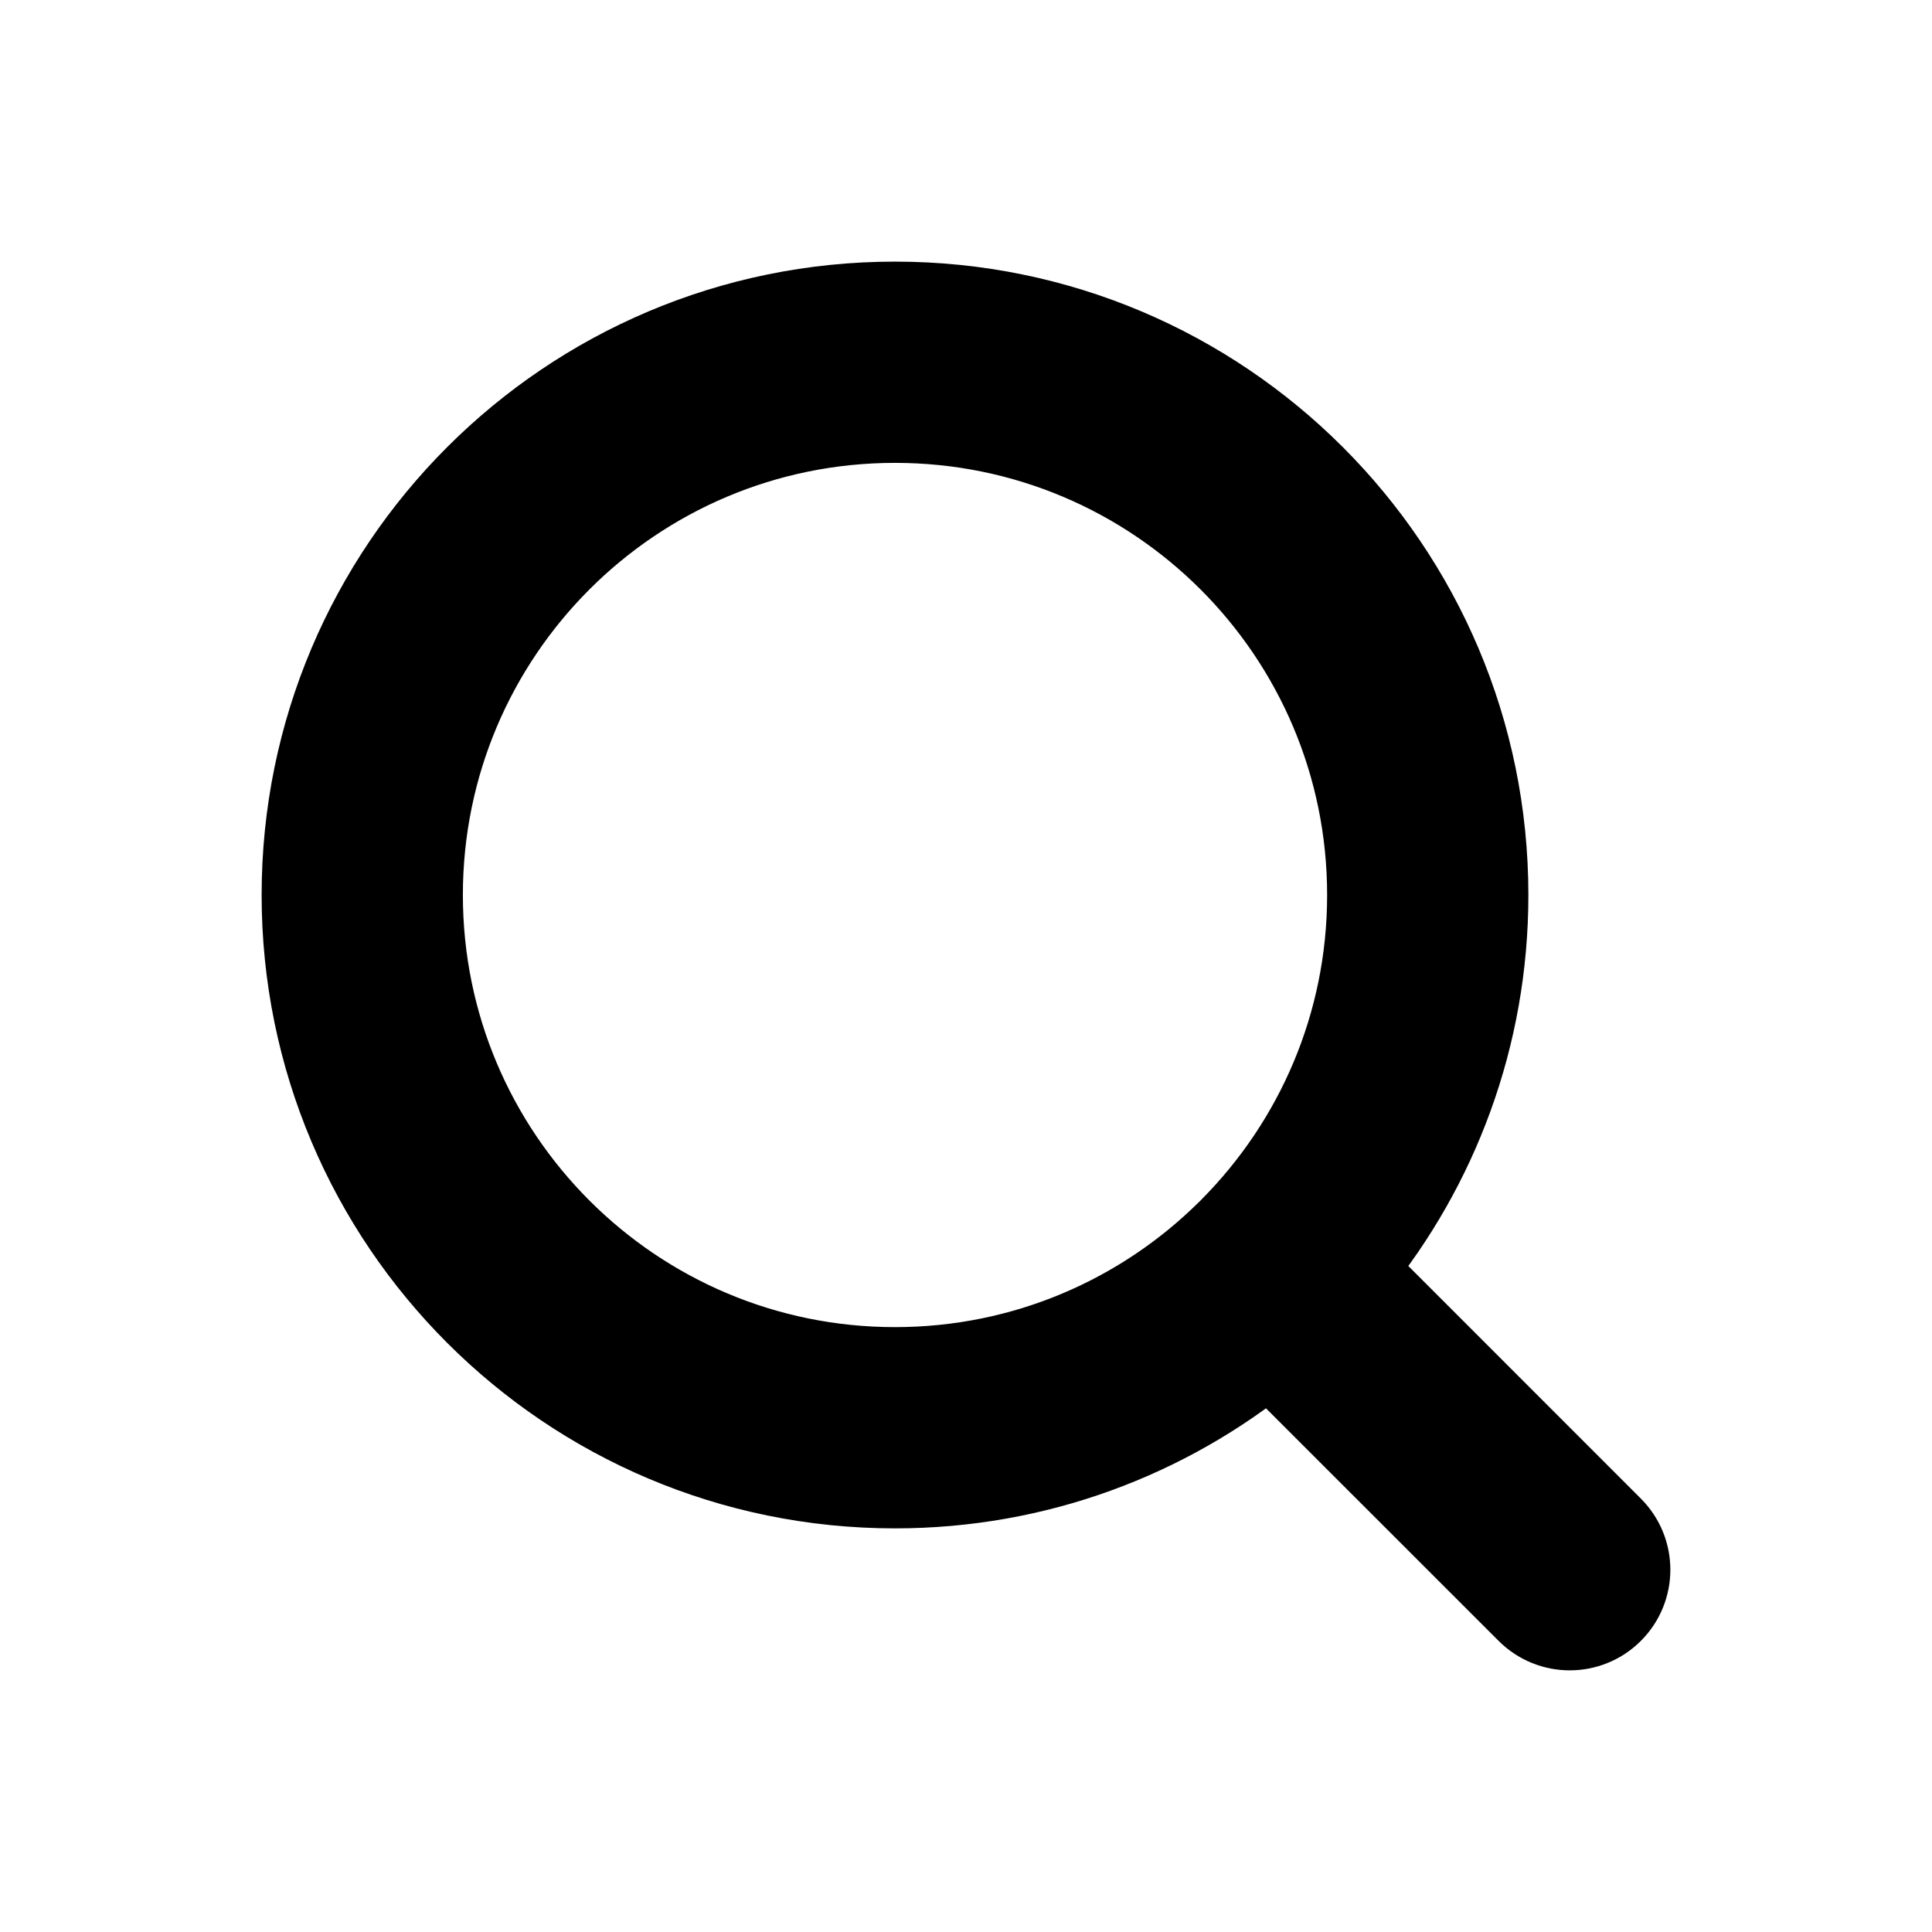
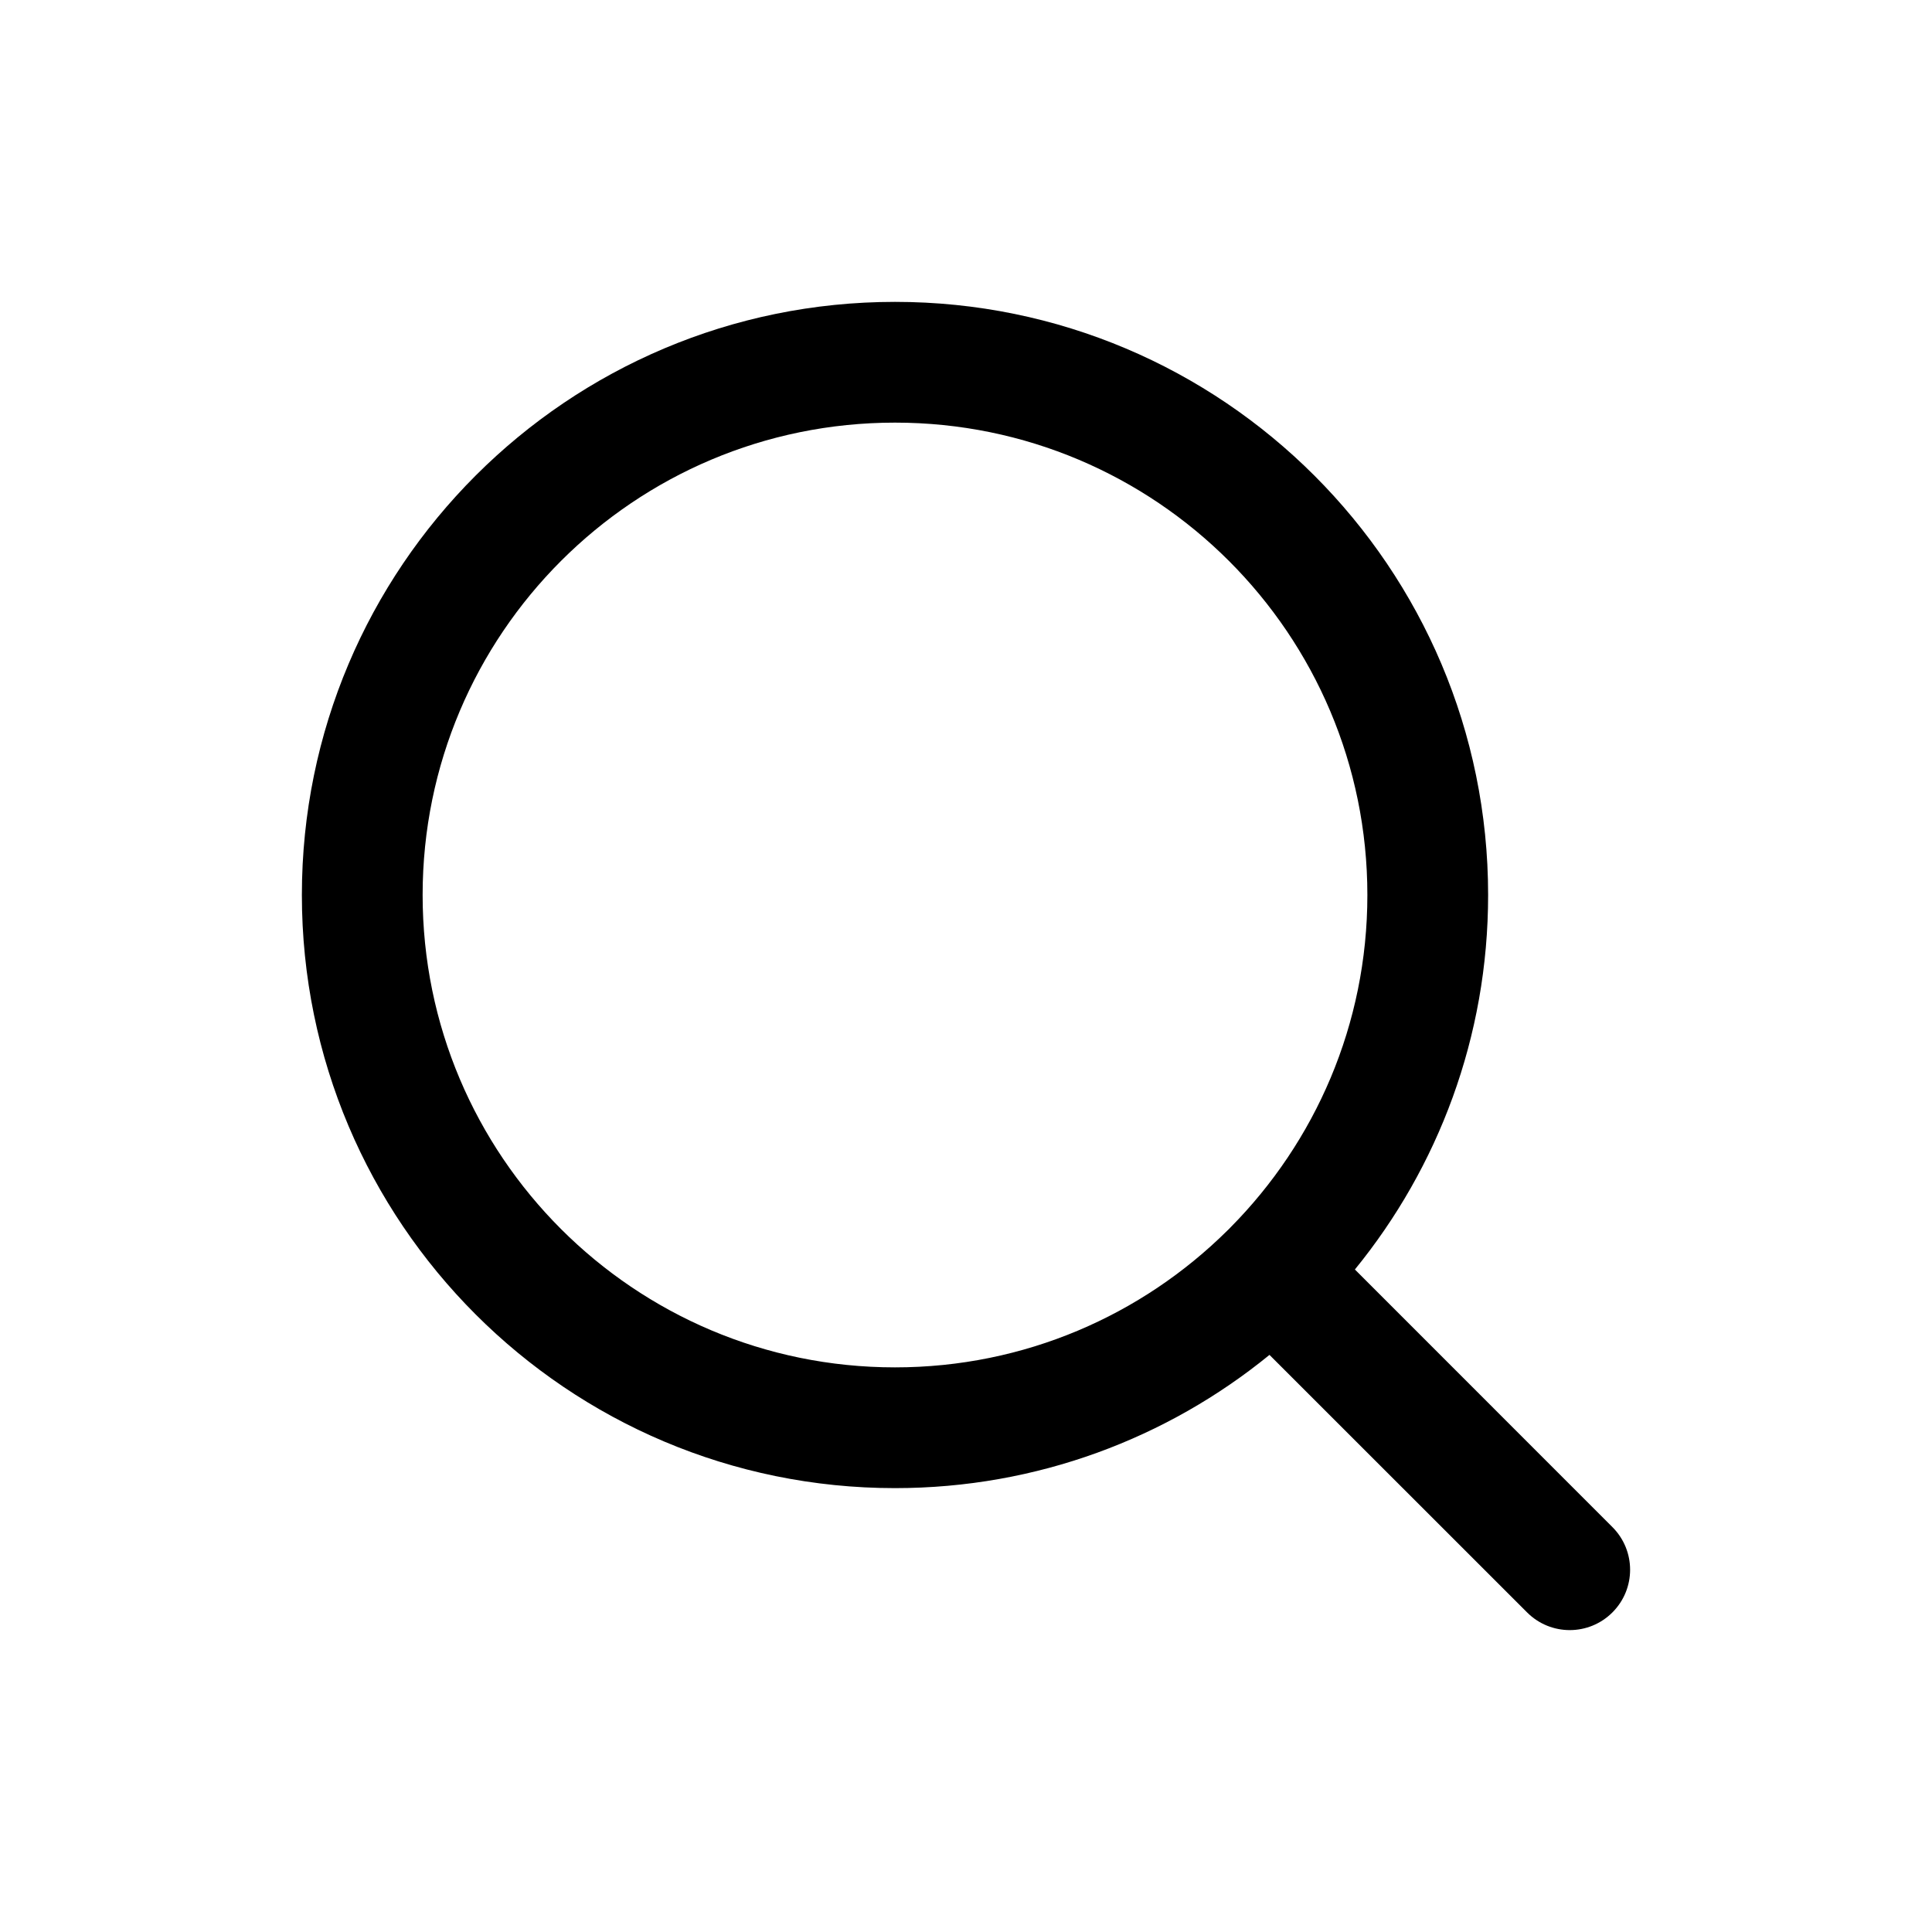
<svg xmlns="http://www.w3.org/2000/svg" width="24" height="24" viewBox="0 0 24 24" fill="none">
-   <path fill-rule="evenodd" clip-rule="evenodd" d="M11.118 5.25C7.877 5.25 5.25 7.877 5.25 11.118C5.25 14.358 7.877 16.986 11.118 16.986C12.728 16.986 14.186 16.337 15.246 15.287C15.253 15.28 15.26 15.273 15.267 15.267C15.273 15.26 15.28 15.253 15.287 15.246C16.337 14.186 16.986 12.728 16.986 11.118C16.986 7.877 14.358 5.25 11.118 5.25ZM16.831 15.77C17.865 14.502 18.486 12.882 18.486 11.118C18.486 7.049 15.187 3.75 11.118 3.75C7.049 3.75 3.75 7.049 3.75 11.118C3.75 15.187 7.049 18.486 11.118 18.486C12.882 18.486 14.502 17.865 15.77 16.831L18.97 20.03C19.263 20.323 19.737 20.323 20.03 20.03C20.323 19.737 20.323 19.263 20.03 18.97L16.831 15.77Z" stroke-width="1" stroke="currentColor" fill="currentColor" />
+   <path fill-rule="evenodd" clip-rule="evenodd" d="M11.118 5.25C7.877 5.25 5.25 7.877 5.25 11.118C5.25 14.358 7.877 16.986 11.118 16.986C12.728 16.986 14.186 16.337 15.246 15.287C15.253 15.28 15.26 15.273 15.267 15.267C15.273 15.26 15.28 15.253 15.287 15.246C16.337 14.186 16.986 12.728 16.986 11.118C16.986 7.877 14.358 5.25 11.118 5.25ZM16.831 15.77C17.865 14.502 18.486 12.882 18.486 11.118C18.486 7.049 15.187 3.75 11.118 3.75C7.049 3.75 3.75 7.049 3.75 11.118C3.75 15.187 7.049 18.486 11.118 18.486C12.882 18.486 14.502 17.865 15.77 16.831L18.97 20.03C19.263 20.323 19.737 20.323 20.03 20.03C20.323 19.737 20.323 19.263 20.03 18.97L16.831 15.77Z" fill="currentColor" />
</svg>
